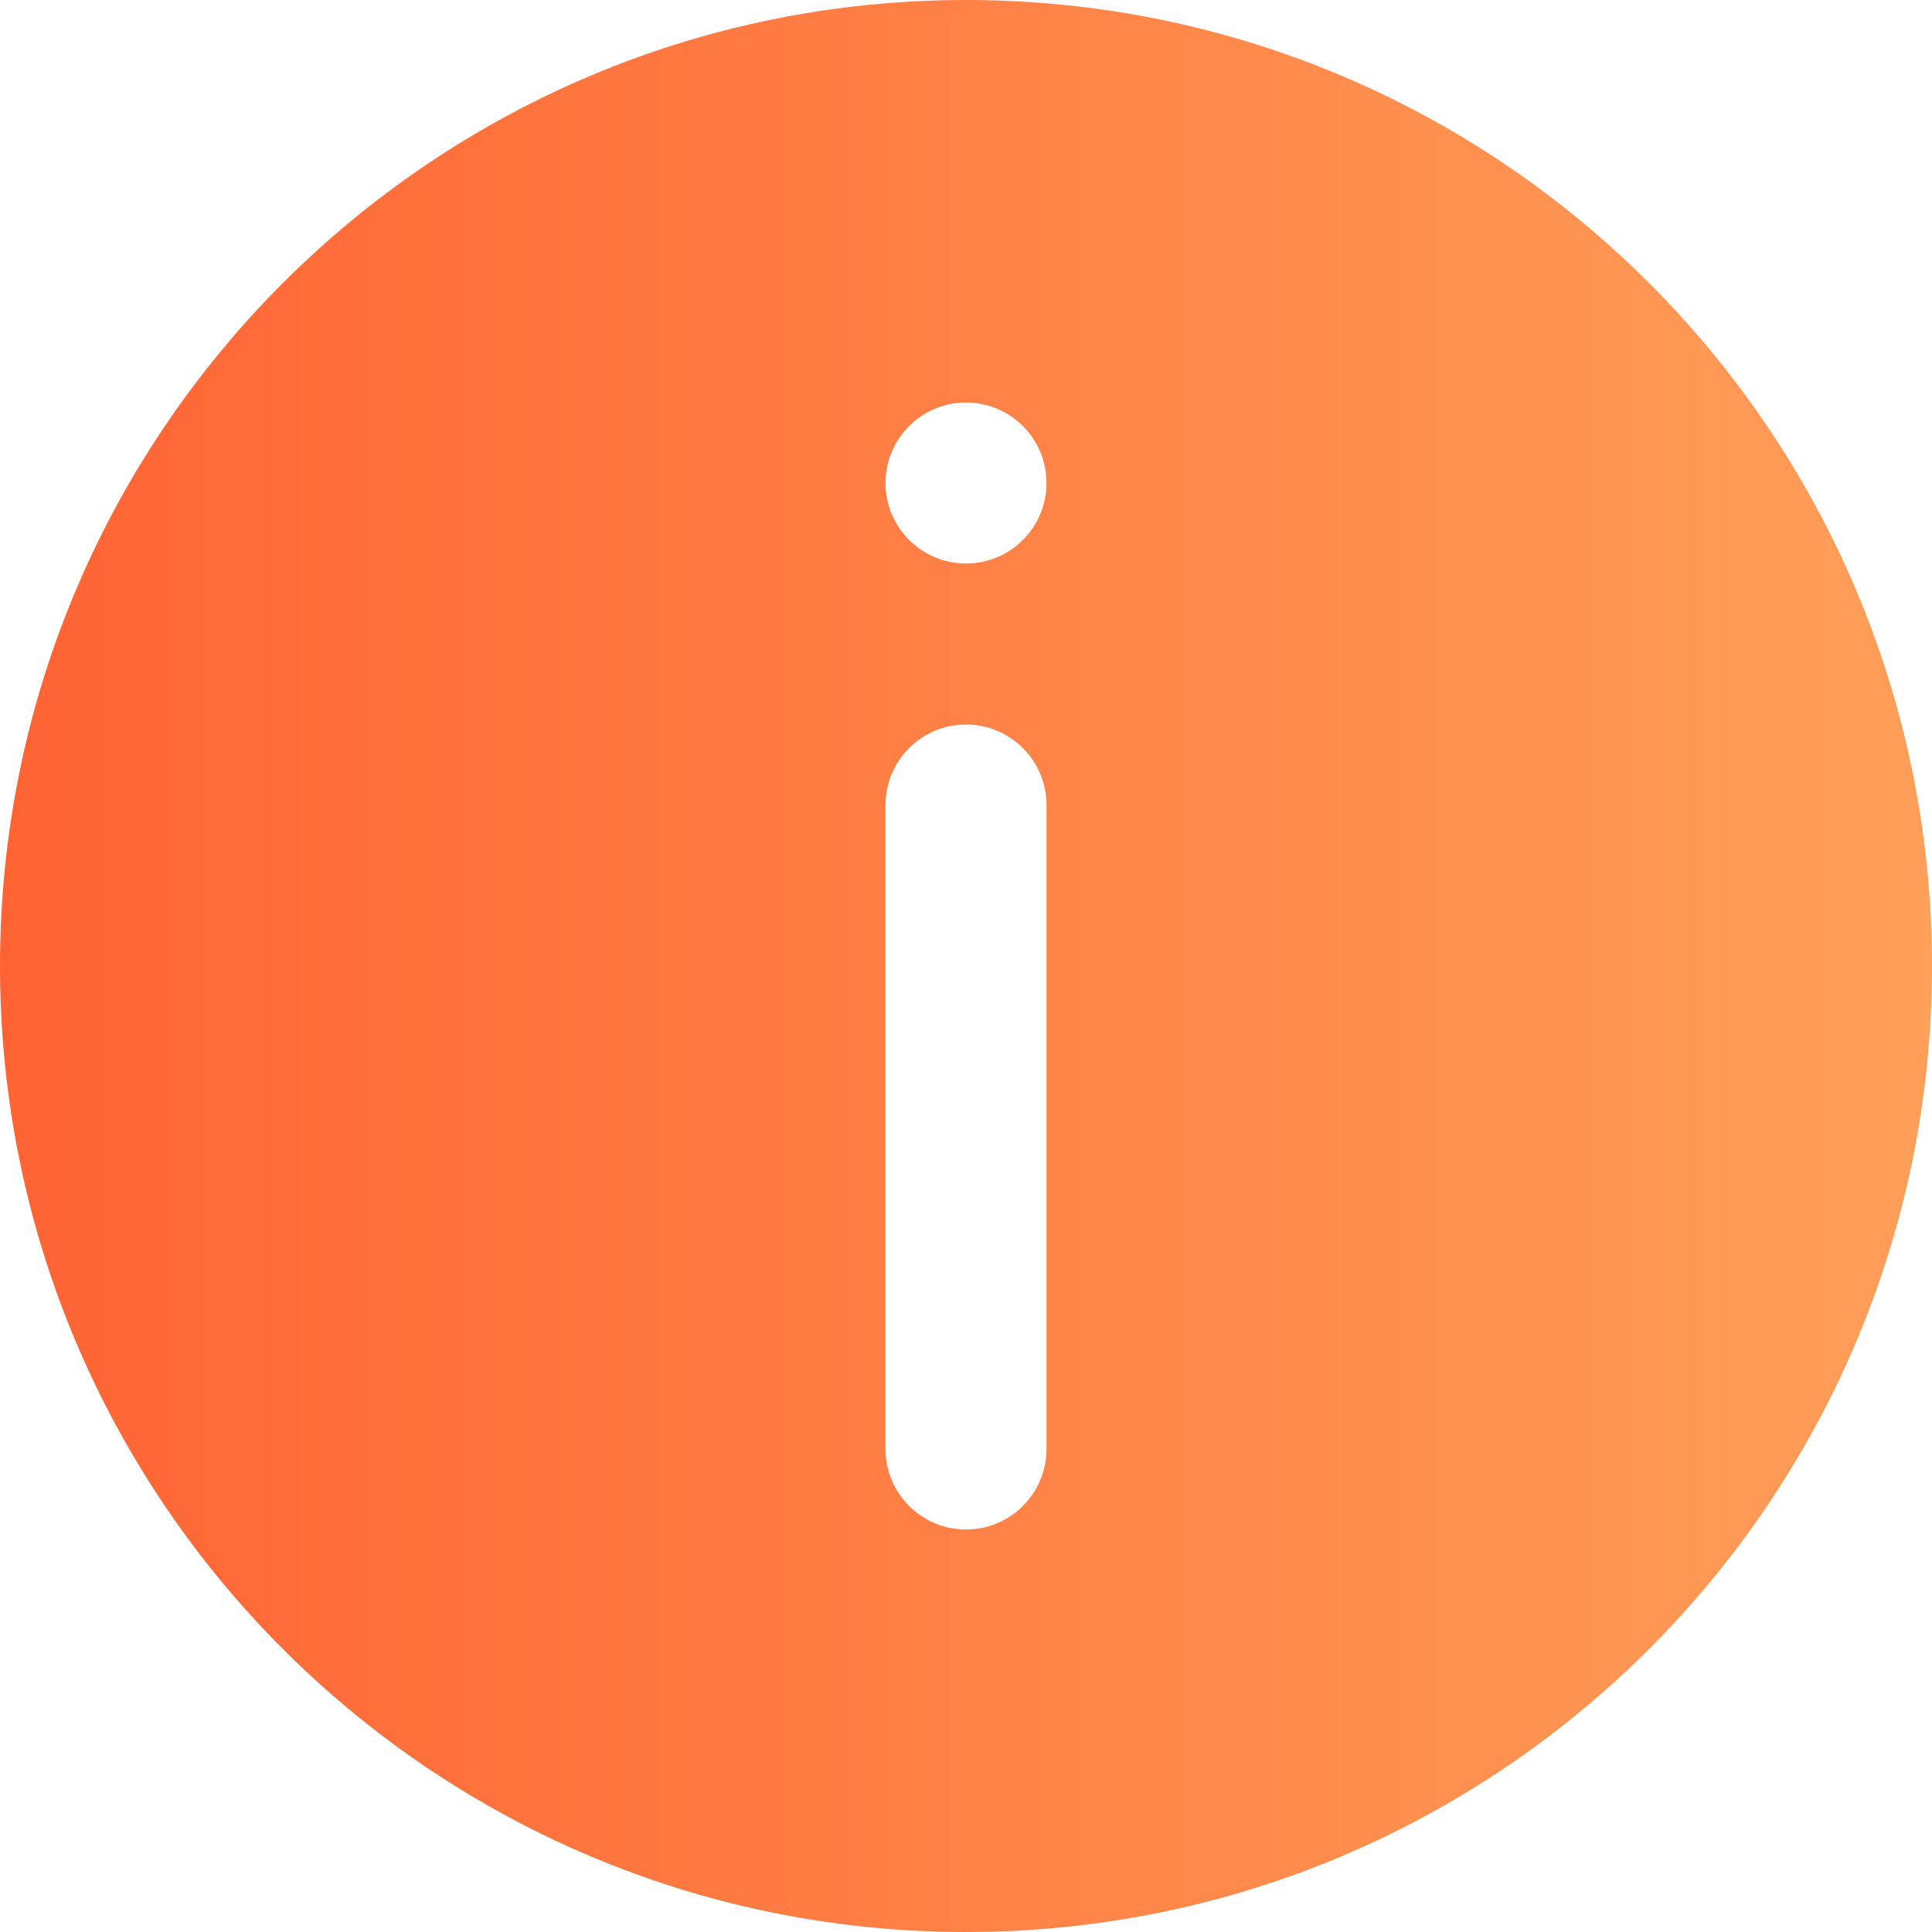
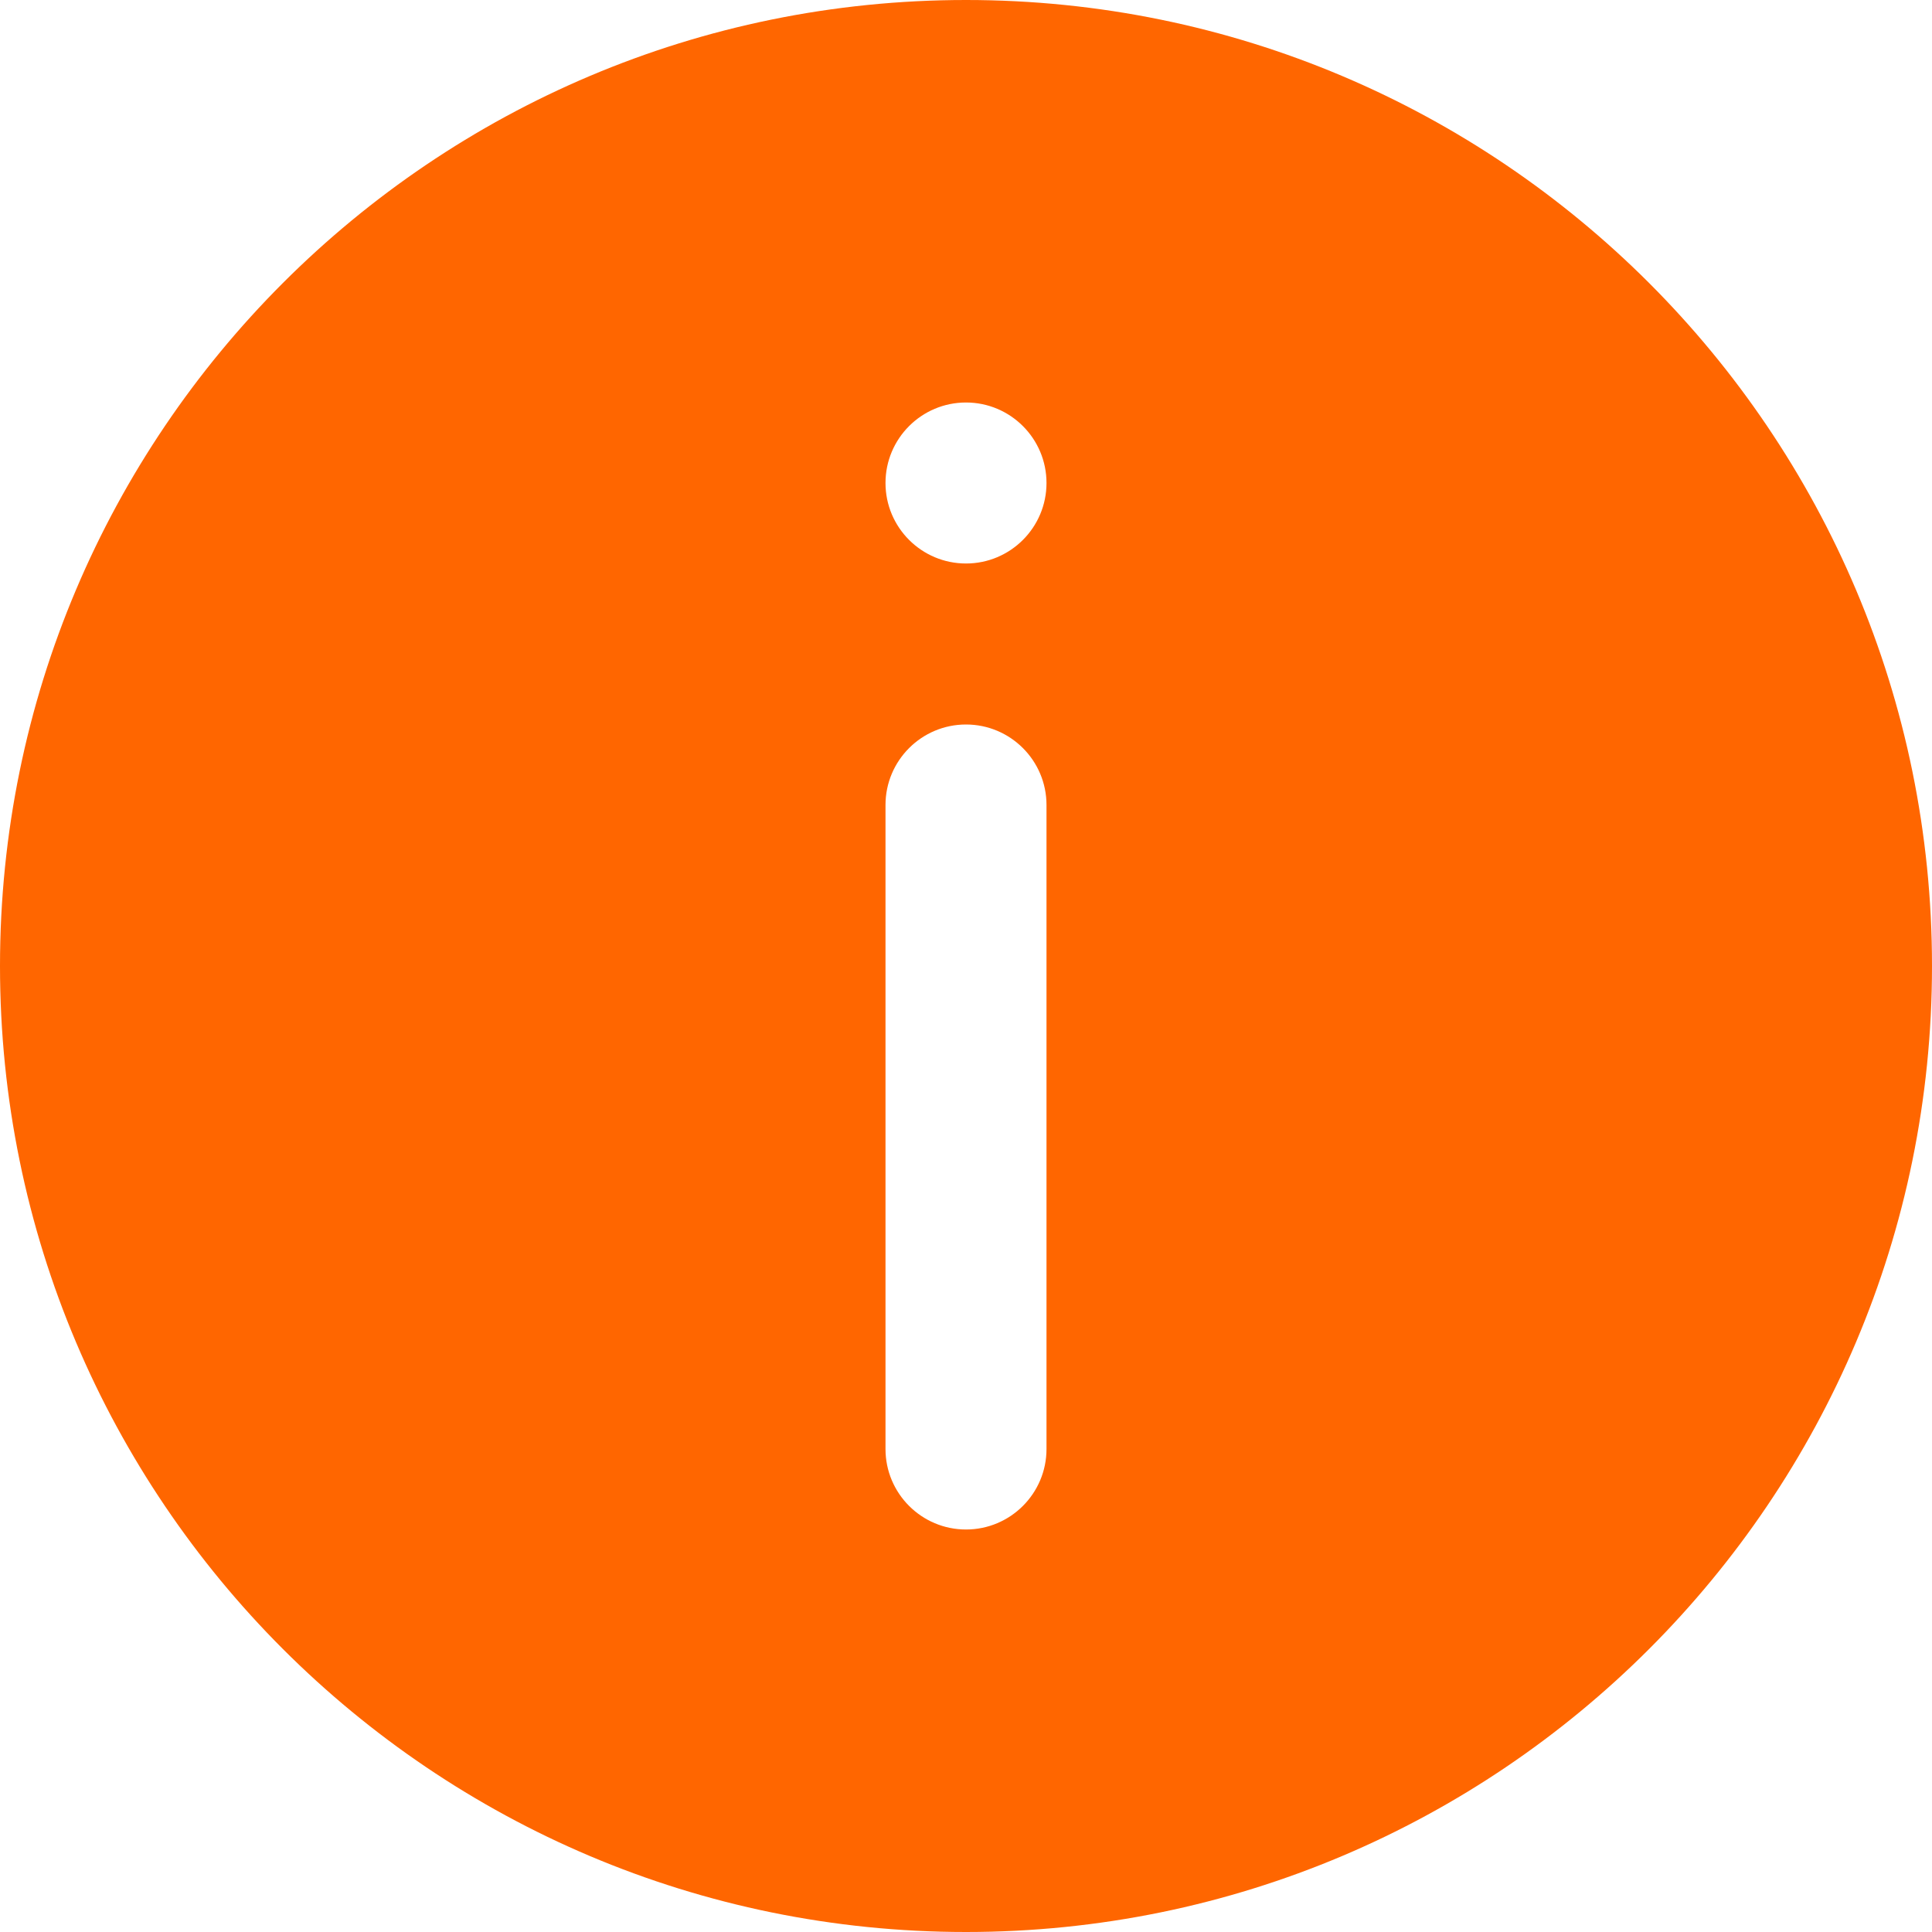
<svg xmlns="http://www.w3.org/2000/svg" width="24px" height="24px" viewBox="0 0 24 24" version="1.1">
  <defs>
    <linearGradient x1="100%" y1="50%" x2="0%" y2="50%" id="linearGradient-1">
-       <stop stop-color="#FF9F59" offset="0%" />
-       <stop stop-color="#FF6333" offset="100%" />
+       <stop stop-color="#ff6600" offset="0%" />
+       <stop stop-color="#ff6600" offset="100%" />
    </linearGradient>
  </defs>
  <g id="Page-1" stroke="none" stroke-width="1" fill="none" fill-rule="evenodd">
    <g id="info" transform="translate(-3, -3)">
      <polygon id="Path" points="0 0 30 0 30 30 0 30" />
      <polygon id="Path" points="0 0 30 0 30 30 0 30" />
      <path d="M15,27 C8.373,27 3,21.627 3,15 C3,8.373 8.373,3 15,3 C21.627,3 27,8.373 27,15 C27,21.627 21.627,27 15,27 Z M15,8 C14.448,8 14,8.448 14,9 C14,9.552 14.448,10 15,10 C15.552,10 16,9.552 16,9 C16,8.448 15.552,8 15,8 Z M15,12 C14.448,12 14,12.448 14,13 L14,21 C14,21.552 14.448,22 15,22 C15.552,22 16,21.552 16,21 L16,13 C16,12.448 15.552,12 15,12 Z" id="Shape" fill="url(#linearGradient-1)" fill-rule="nonzero" />
    </g>
  </g>
</svg>
